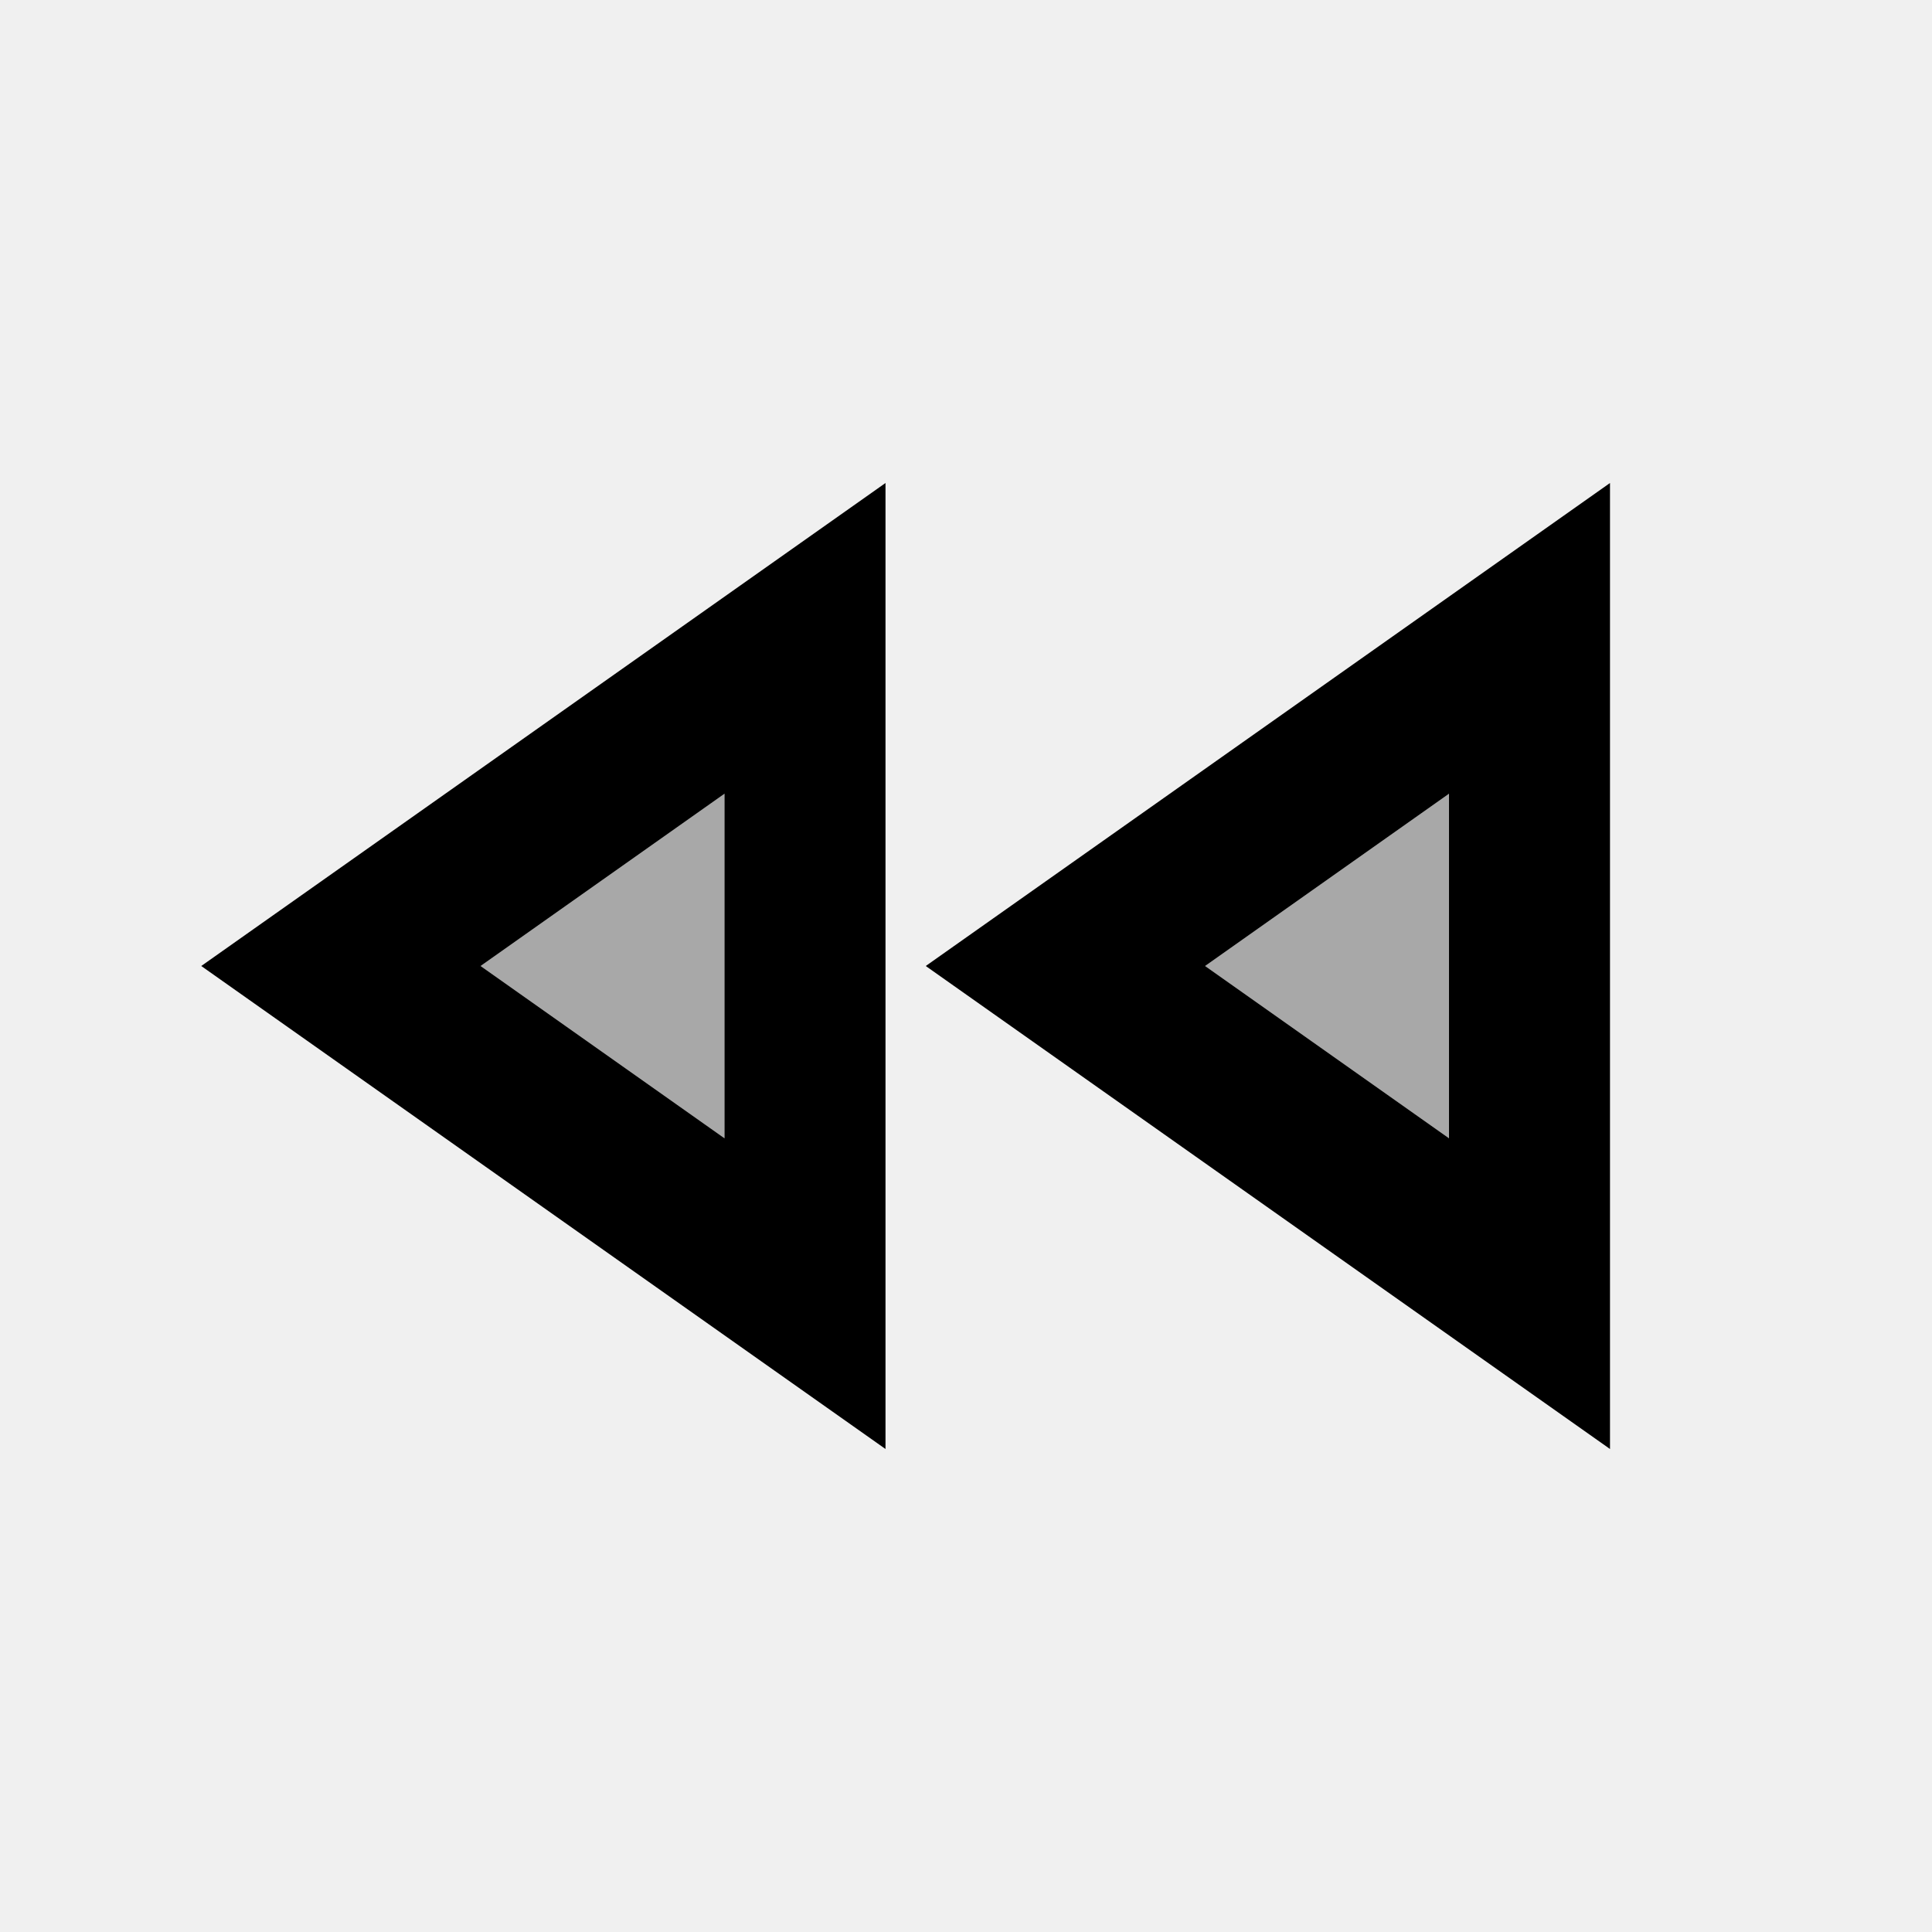
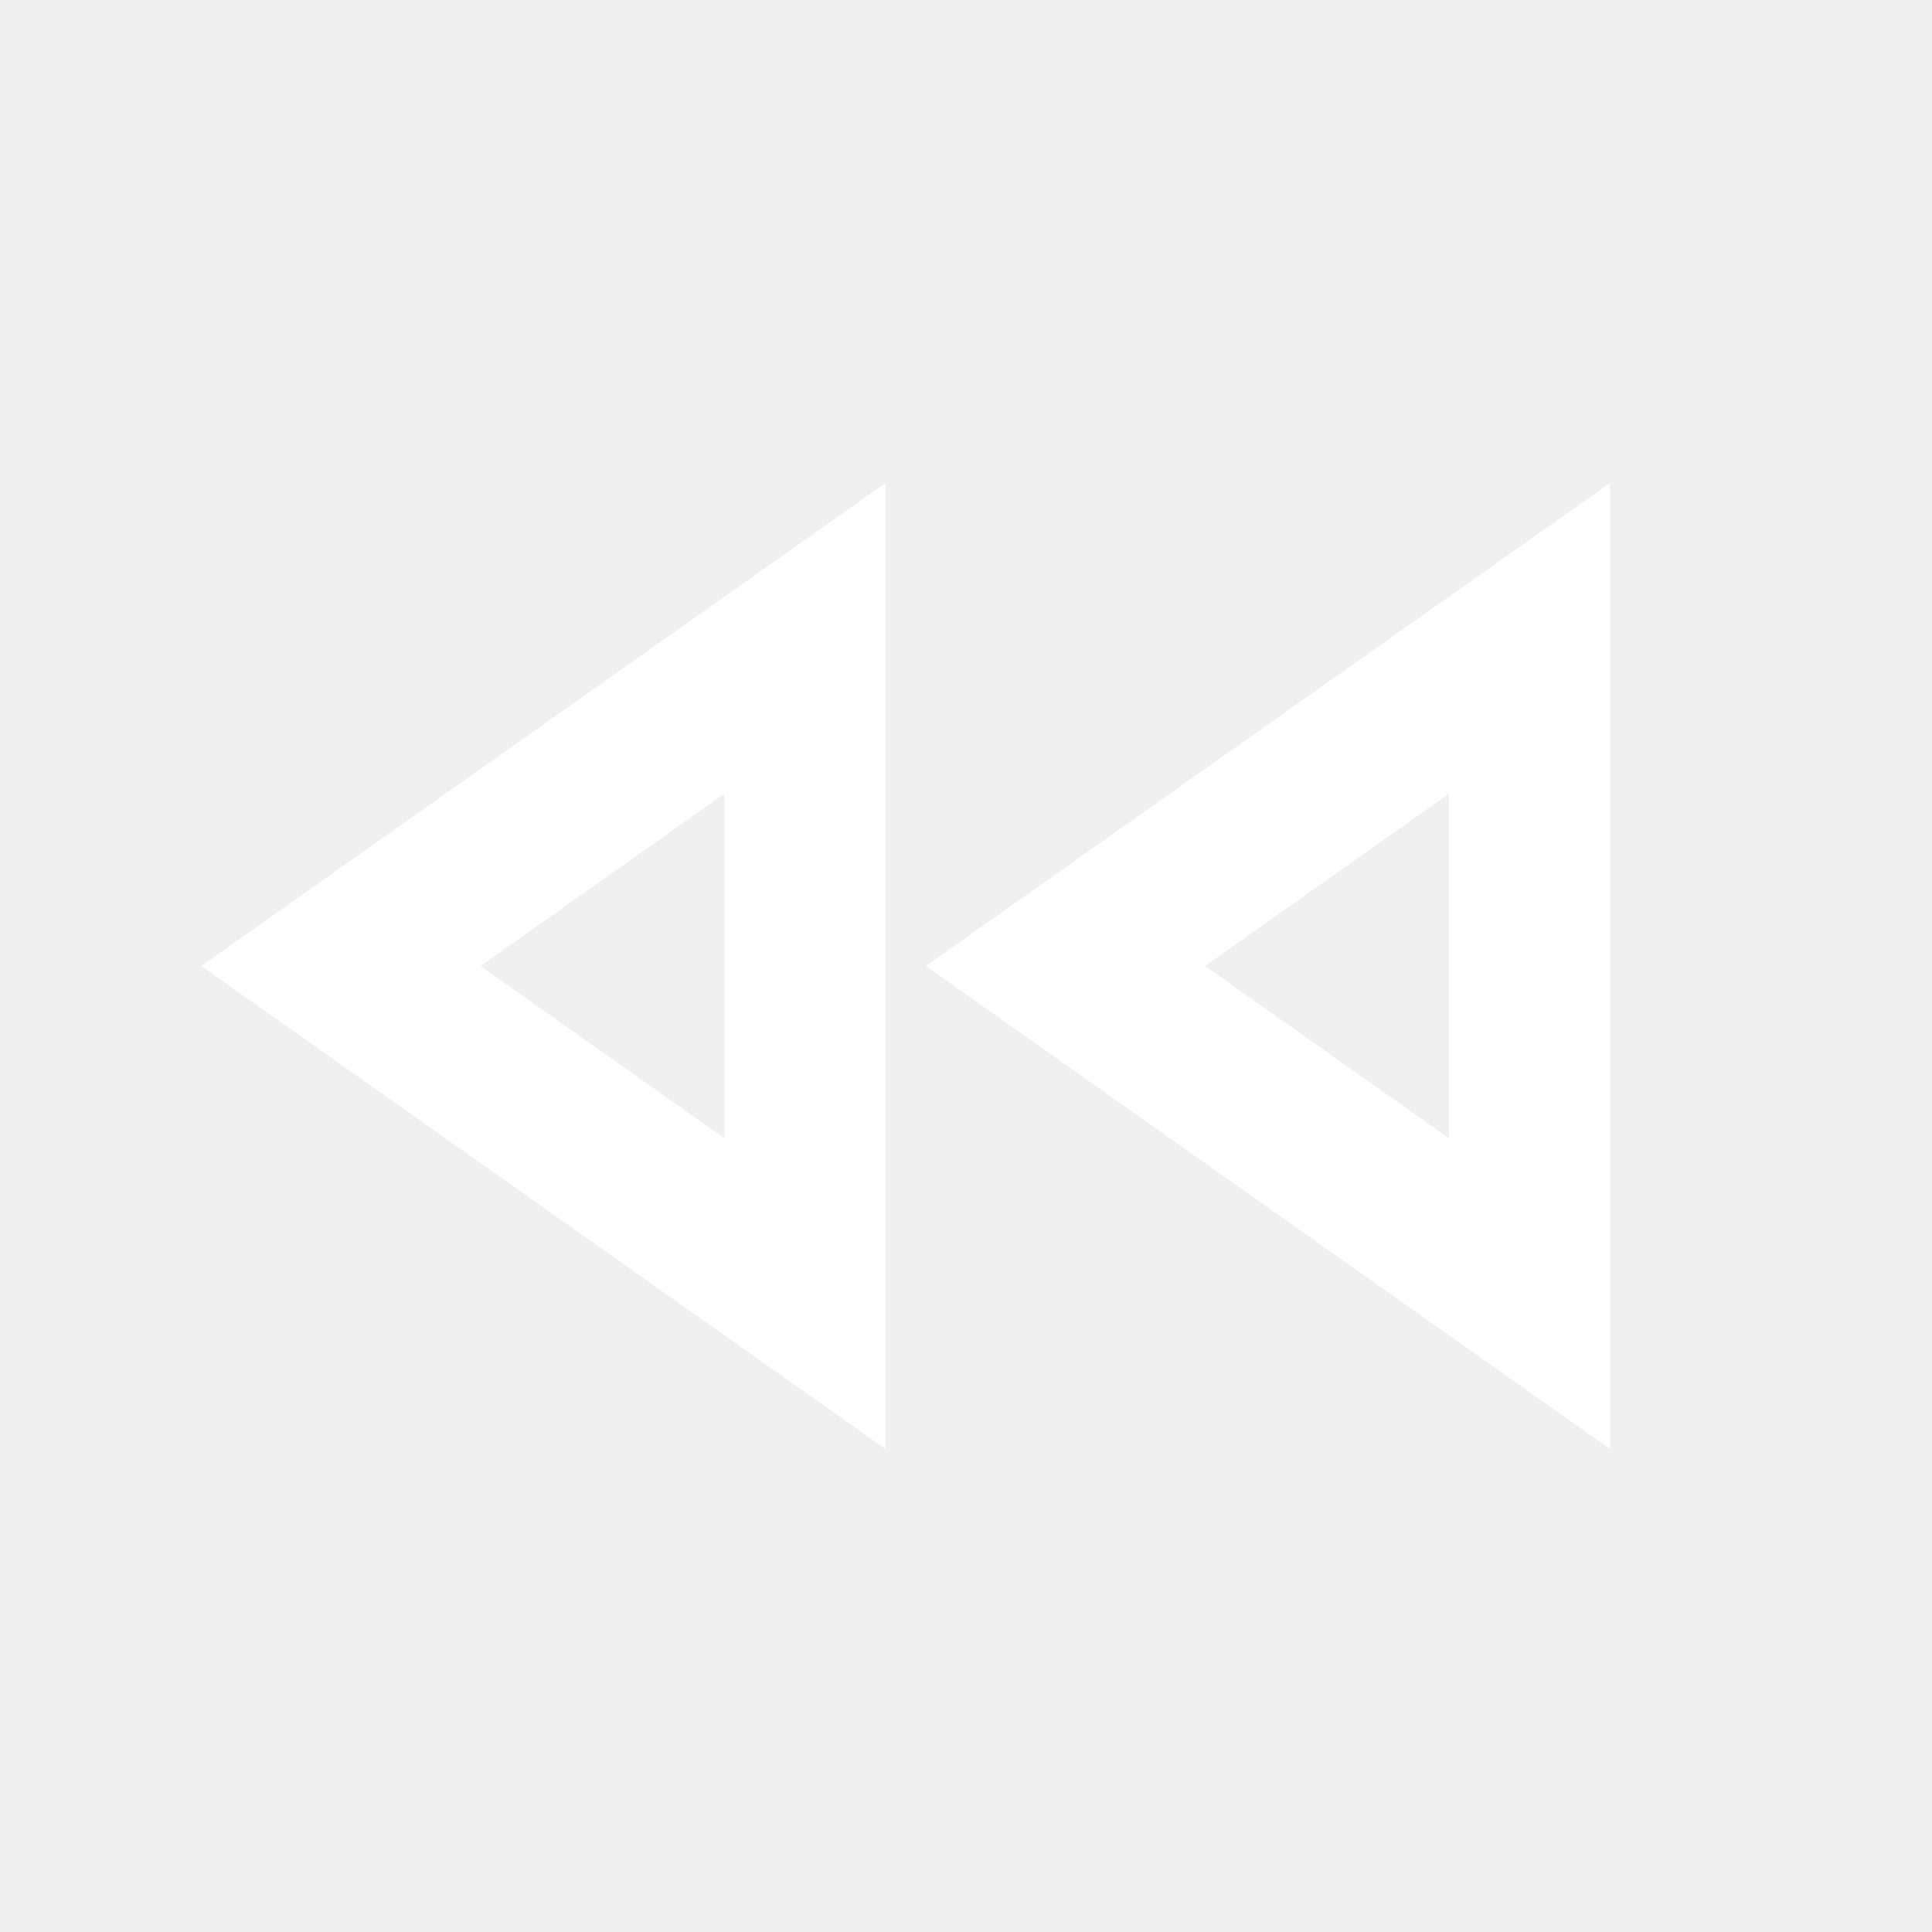
- <svg xmlns="http://www.w3.org/2000/svg" height="24px" viewBox="0 0 24 24" width="24px" fill="#000000">
+ <svg xmlns="http://www.w3.org/2000/svg" height="24px" viewBox="0 0 24 24" width="24px" fill="#FFFFFF">
  <path d="M0 0h24v24H0V0z" fill="none" />
-   <path d="M9 14.14V9.86L5.97 12zm9 0V9.86L14.97 12z" opacity=".3" />
-   <path d="M11 6l-8.5 6 8.5 6V6zm-2 8.14L5.97 12 9 9.86v4.28zM20 6l-8.5 6 8.5 6V6zm-2 8.14L14.97 12 18 9.86v4.28z" />
+   <path d="M18 9.86v4.28L14.97 12 18 9.86m-9 0v4.28L5.97 12 9 9.86M20 6l-8.5 6 8.5 6V6zm-9 0l-8.5 6 8.5 6V6z" />
</svg>
